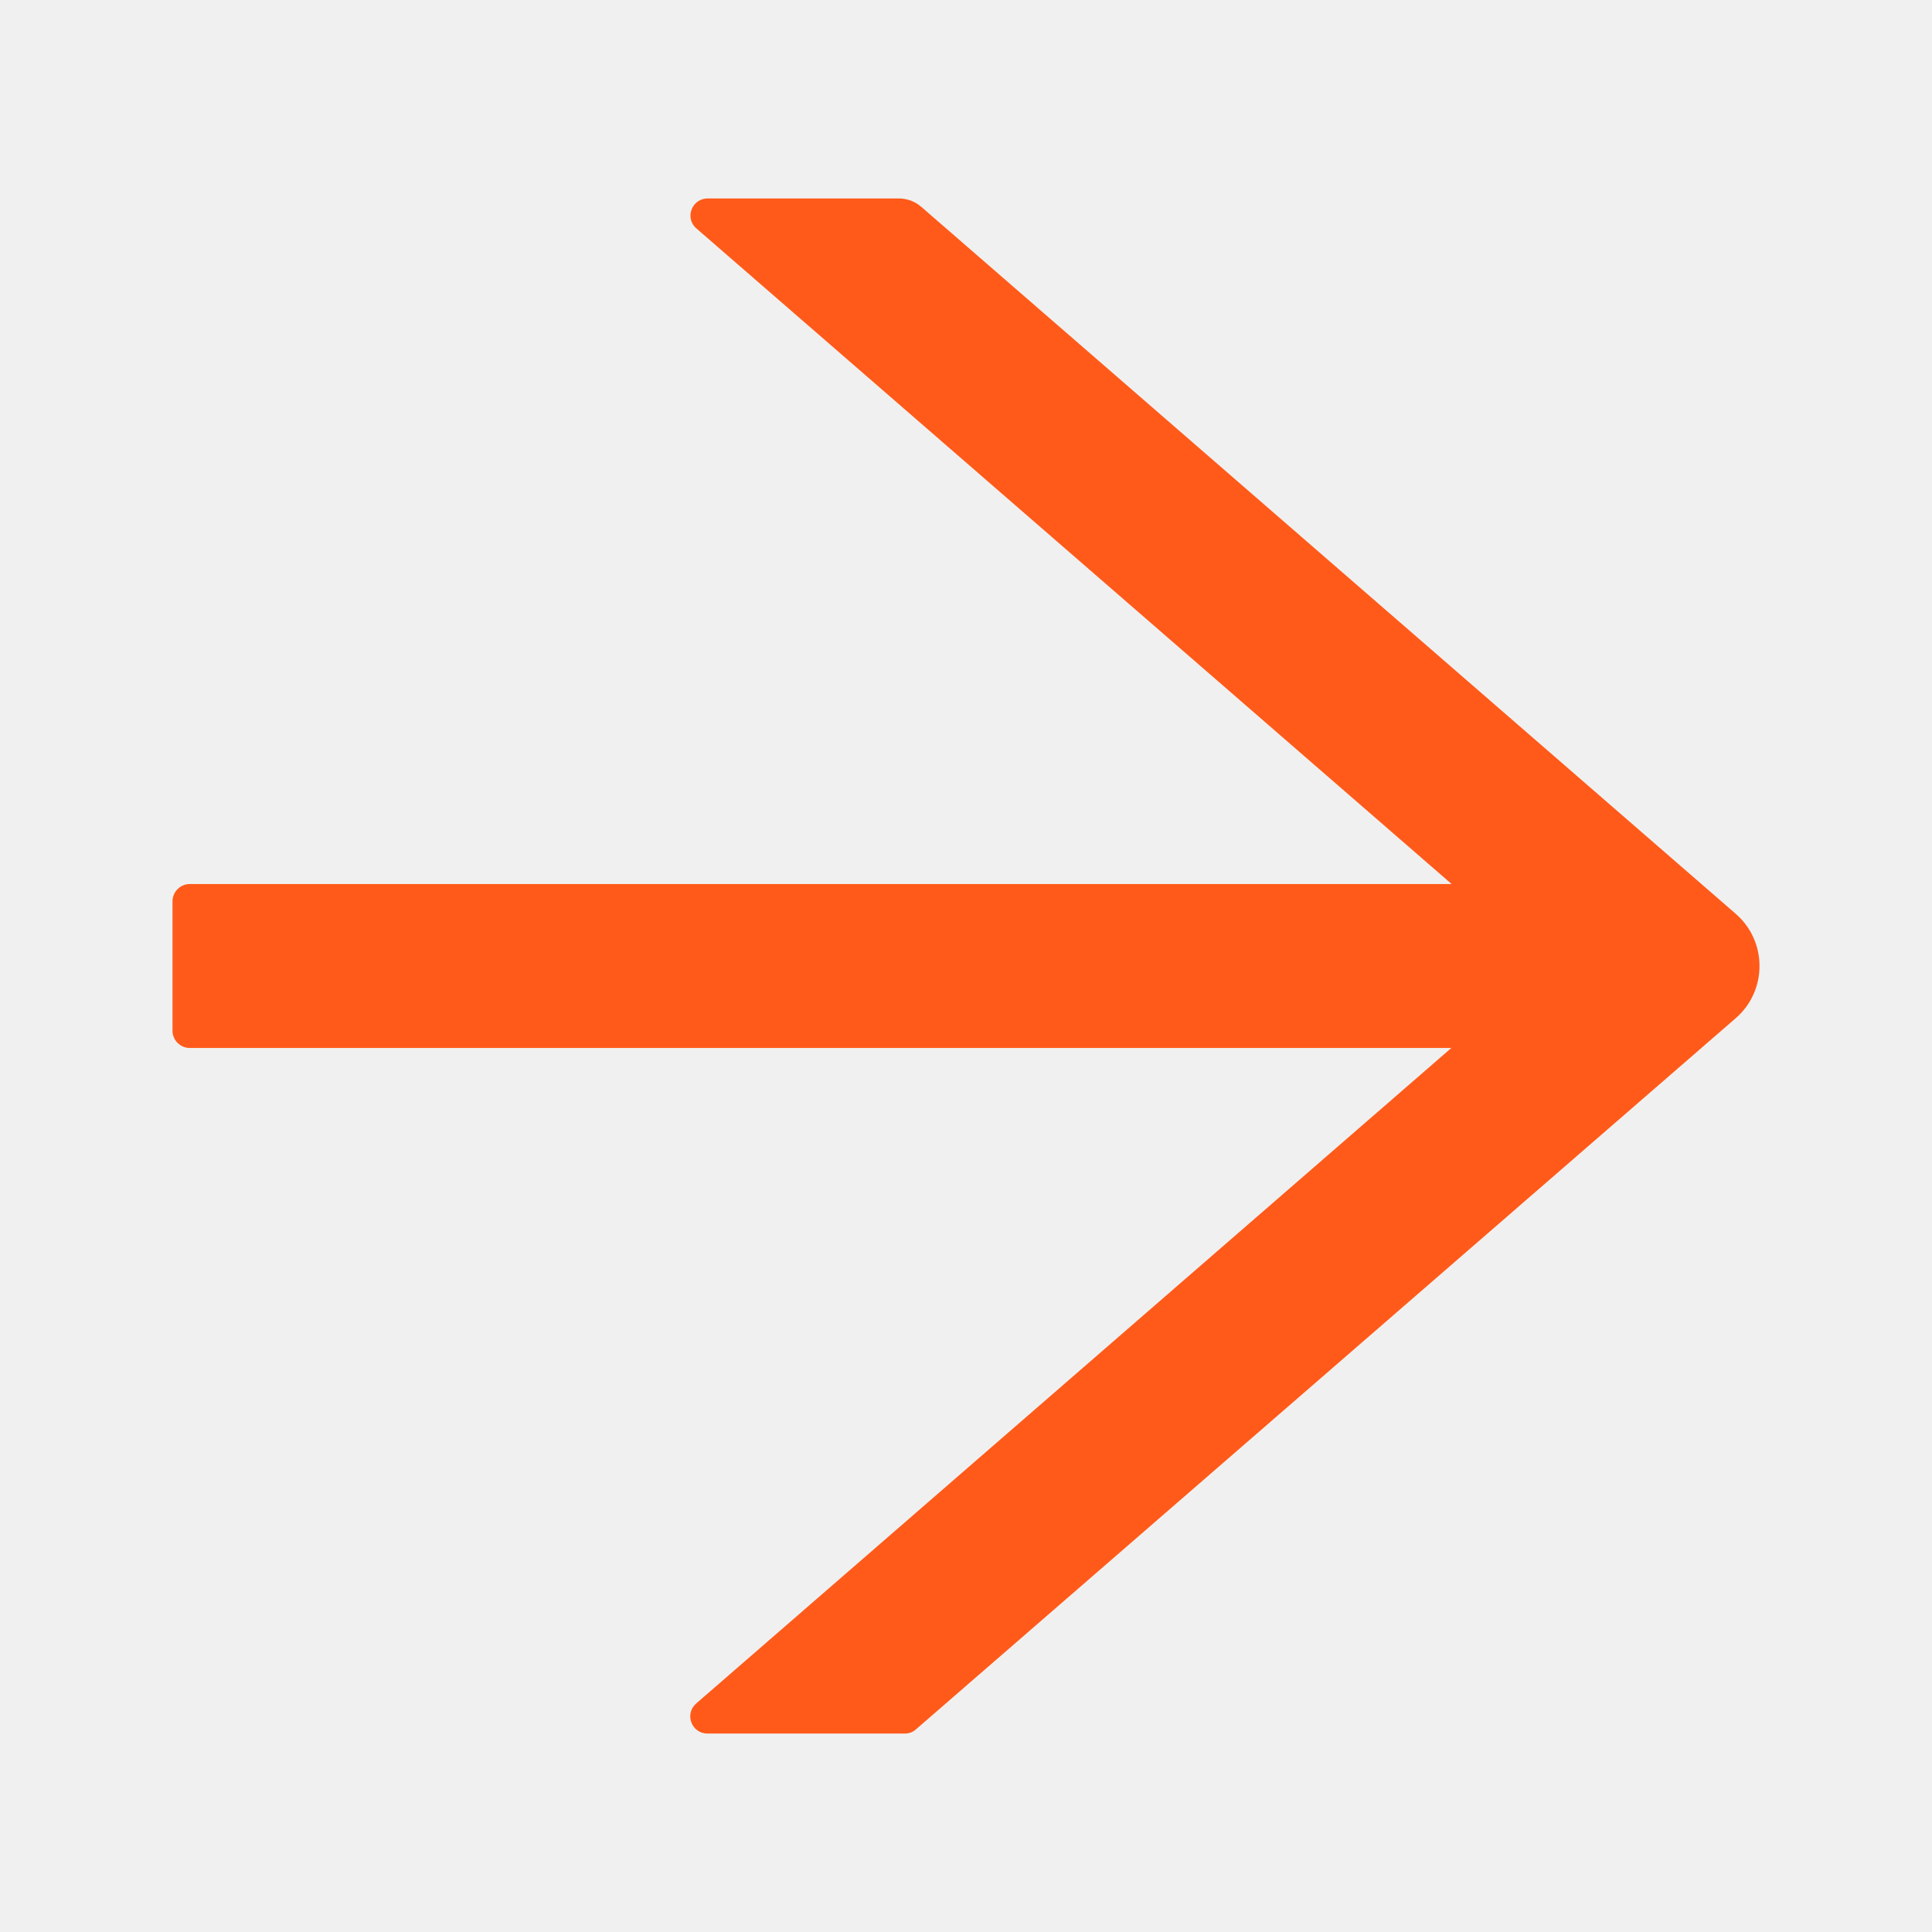
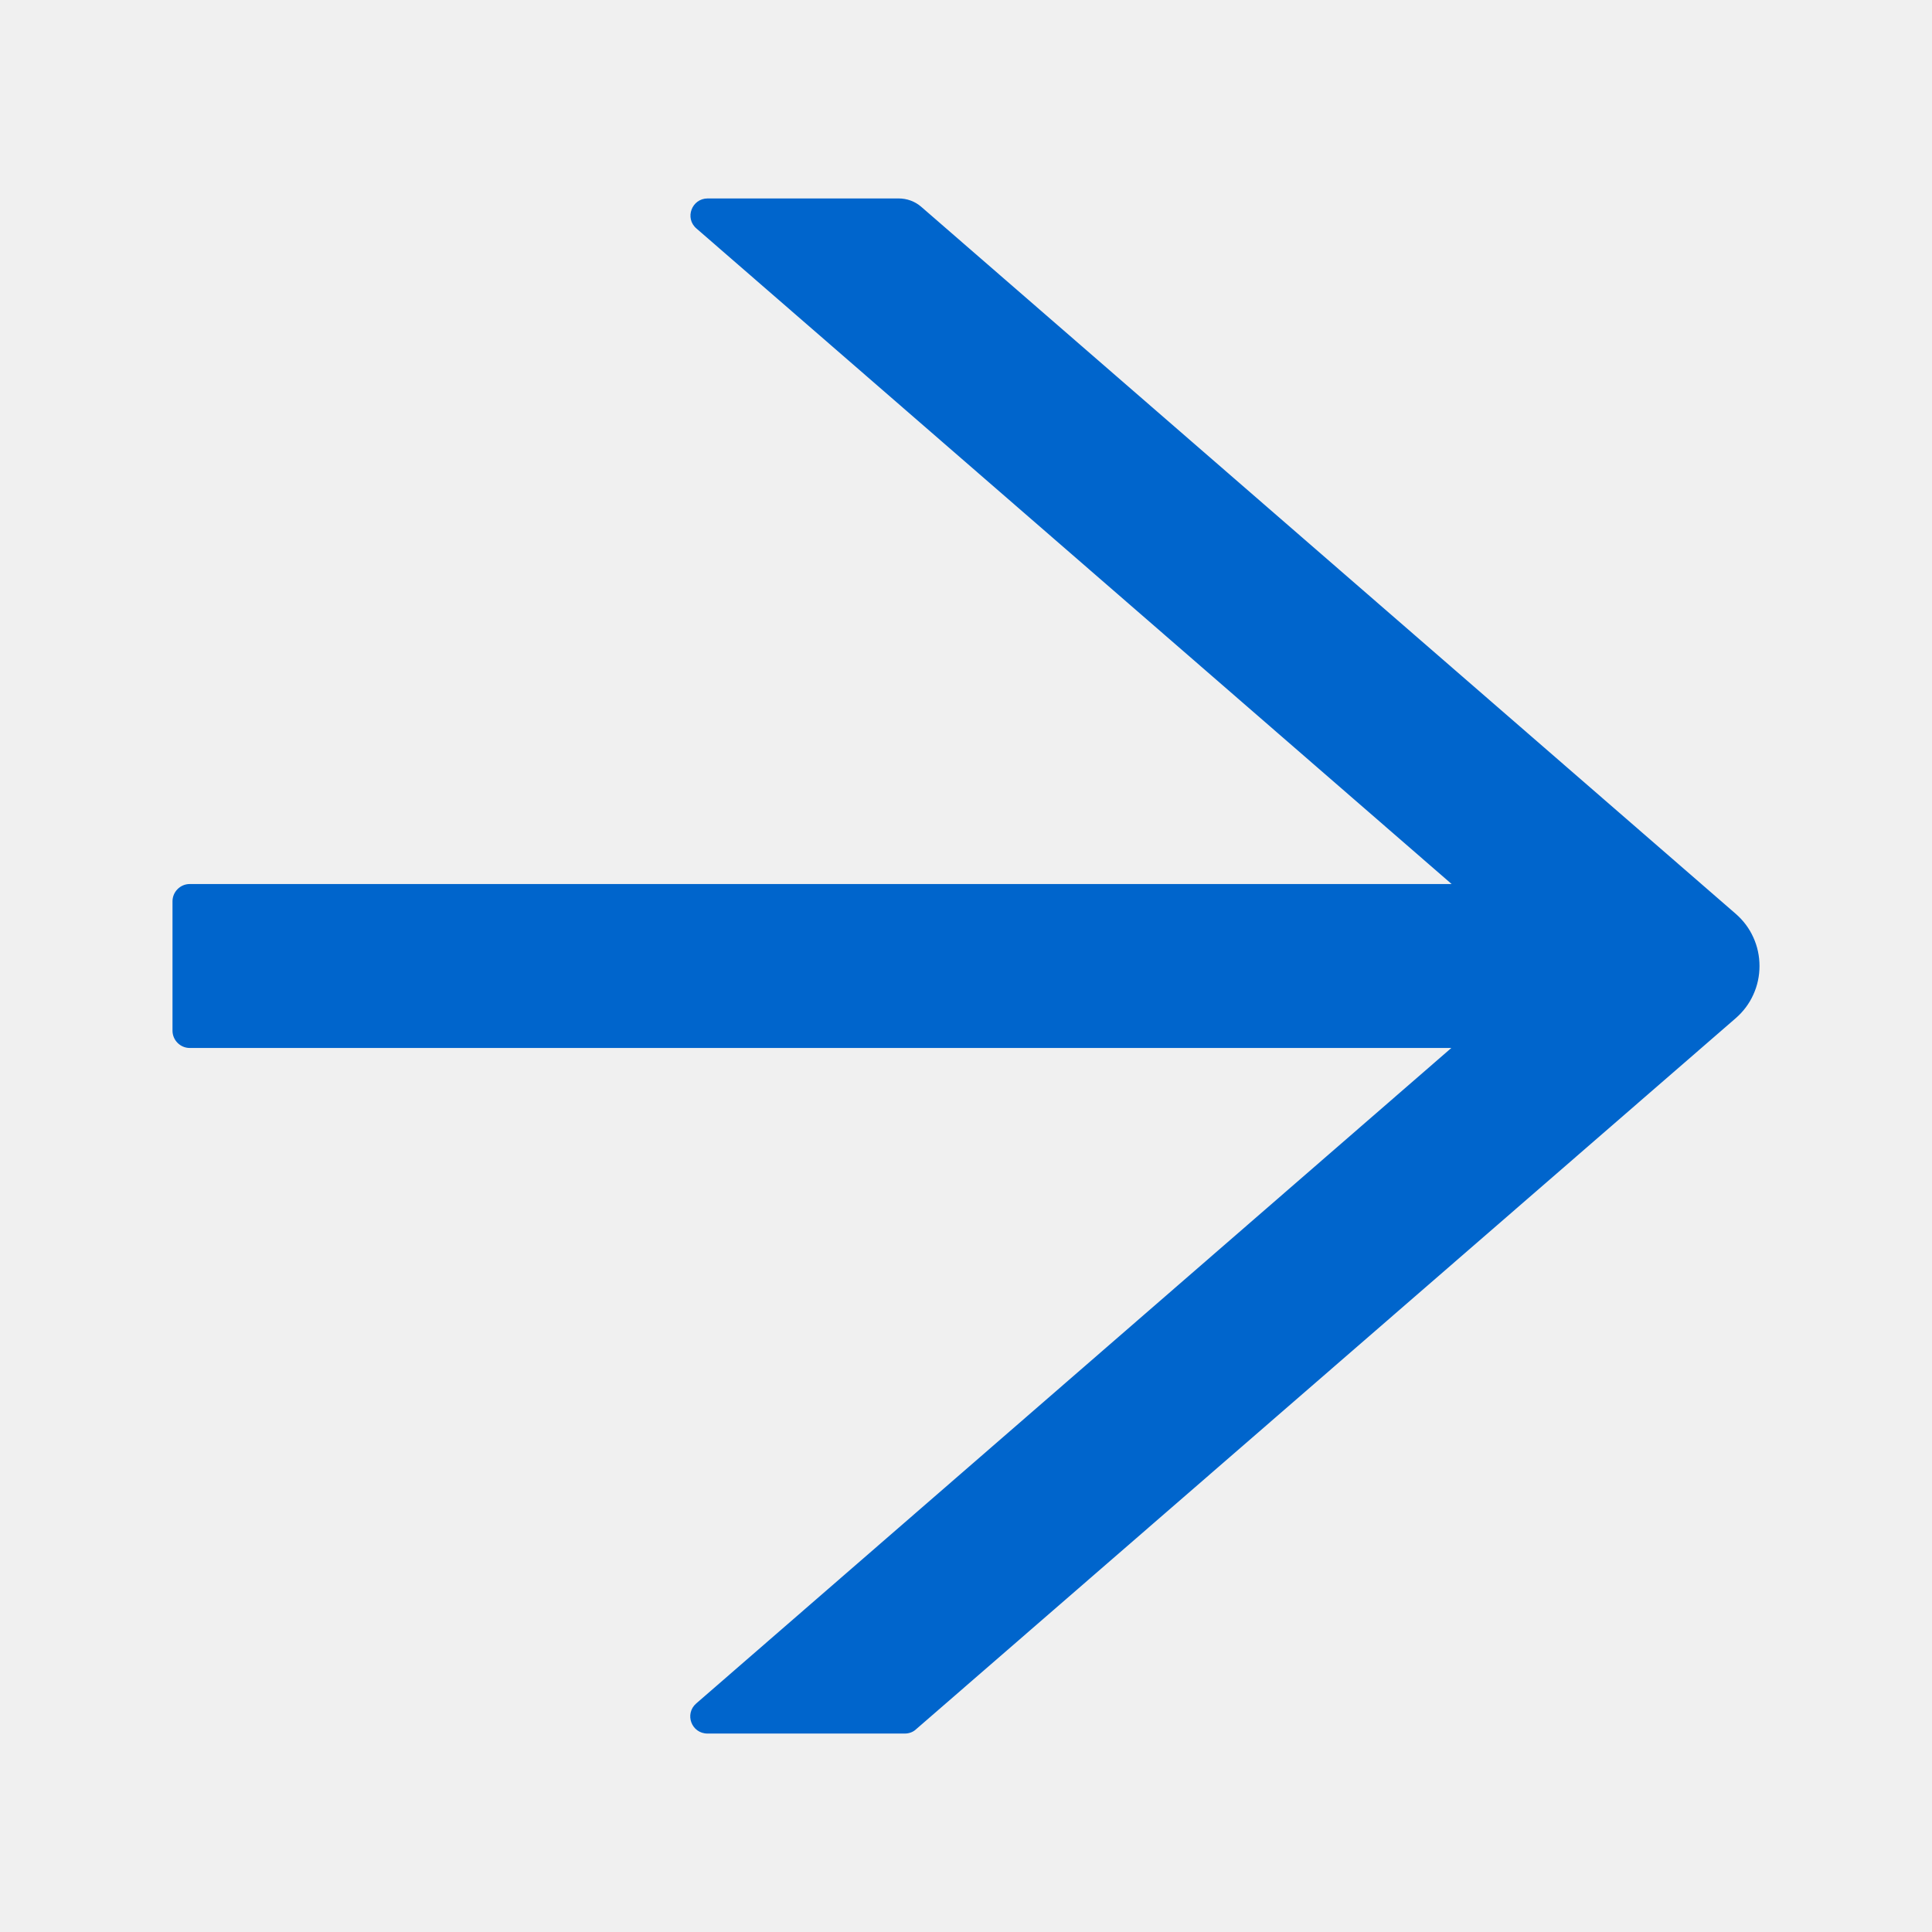
<svg xmlns="http://www.w3.org/2000/svg" width="14" height="14" viewBox="0 0 14 14" fill="none">
  <g clip-path="url(#clip0_1653_2598)">
    <rect width="14" height="14" fill="white" fill-opacity="0.01" />
-     <path d="M12.578 6.622L6.675 1.498C6.63 1.459 6.572 1.438 6.511 1.438H5.128C5.013 1.438 4.959 1.581 5.047 1.656L10.519 6.406H1.375C1.306 6.406 1.25 6.463 1.25 6.531V7.469C1.25 7.537 1.306 7.594 1.375 7.594H10.517L5.045 12.344C4.958 12.42 5.011 12.562 5.127 12.562H6.556C6.586 12.562 6.616 12.552 6.638 12.531L12.578 7.378C12.632 7.331 12.676 7.273 12.705 7.208C12.735 7.143 12.75 7.072 12.75 7C12.75 6.928 12.735 6.857 12.705 6.792C12.676 6.727 12.632 6.669 12.578 6.622Z" fill="#FF5A1A" />
+     <path d="M12.578 6.622L6.675 1.498C6.63 1.459 6.572 1.438 6.511 1.438H5.128C5.013 1.438 4.959 1.581 5.047 1.656L10.519 6.406H1.375C1.306 6.406 1.25 6.463 1.25 6.531V7.469C1.25 7.537 1.306 7.594 1.375 7.594H10.517L5.045 12.344C4.958 12.42 5.011 12.562 5.127 12.562H6.556C6.586 12.562 6.616 12.552 6.638 12.531L12.578 7.378C12.632 7.331 12.676 7.273 12.705 7.208C12.735 7.143 12.75 7.072 12.75 7C12.75 6.928 12.735 6.857 12.705 6.792C12.676 6.727 12.632 6.669 12.578 6.622Z" fill="#0065CC" />
  </g>
  <defs>
    <clipPath id="clip0_1653_2598">
      <rect width="14" height="14" fill="white" />
    </clipPath>
  </defs>
</svg>
